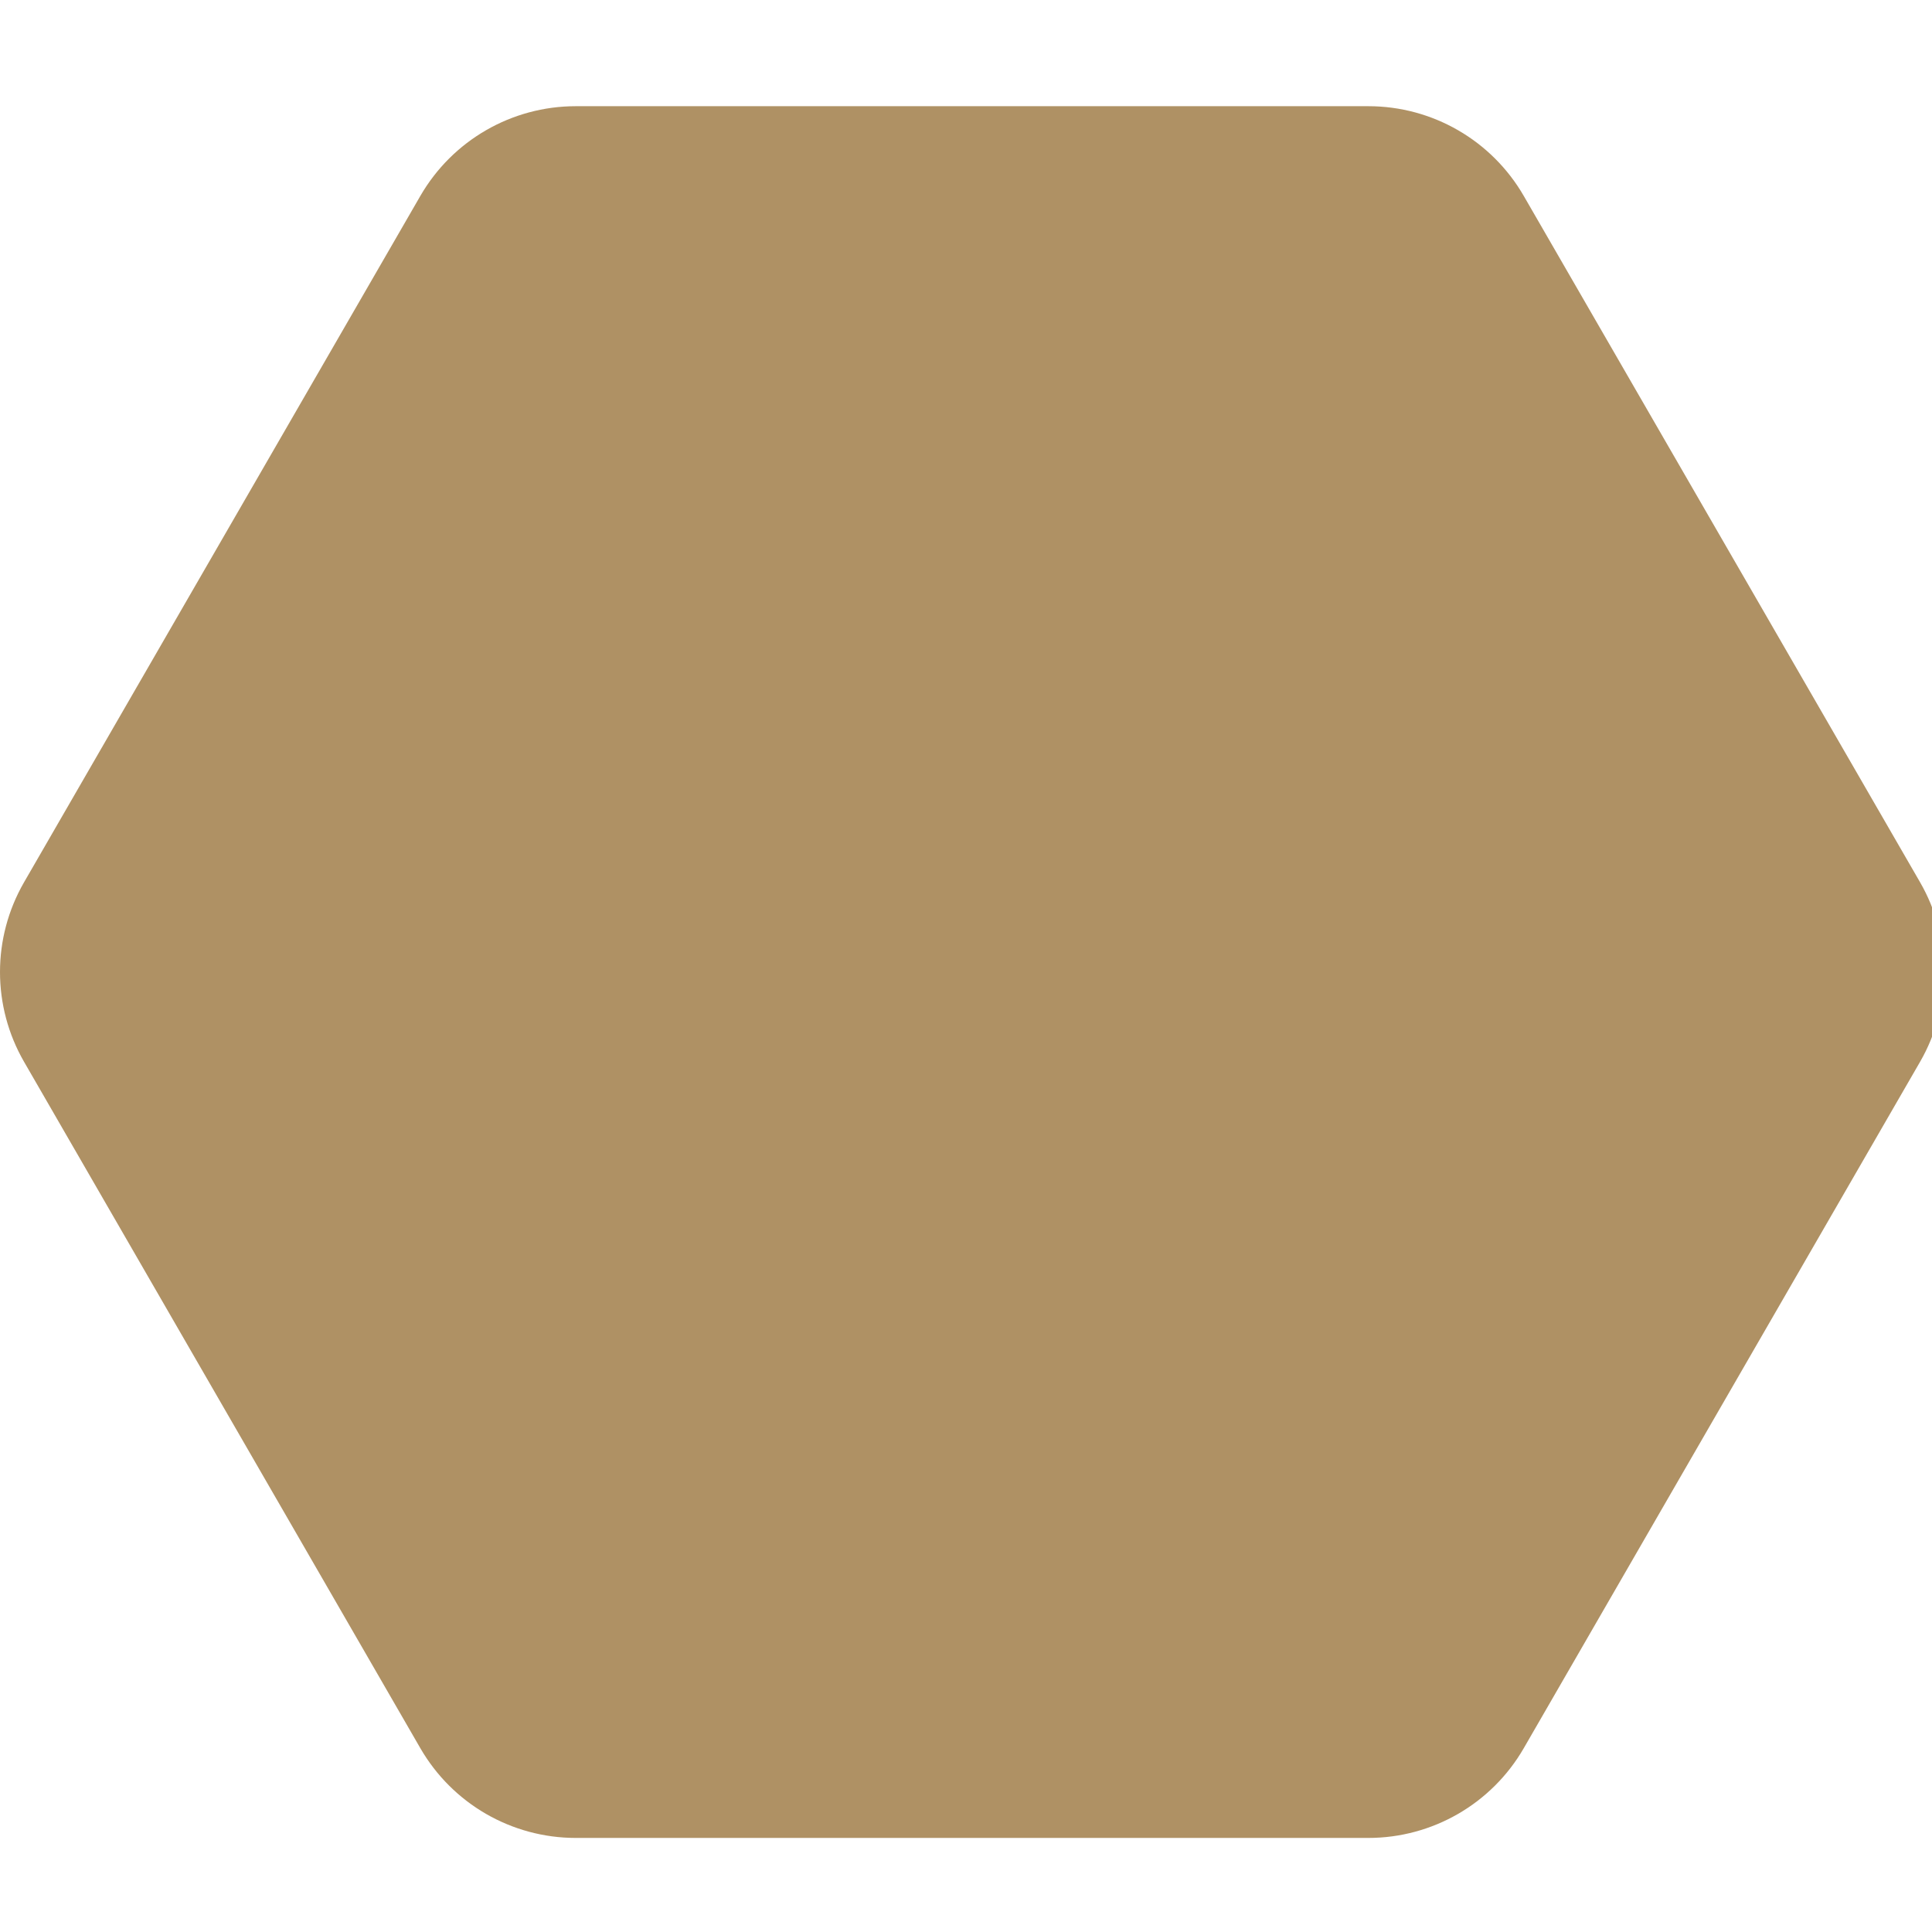
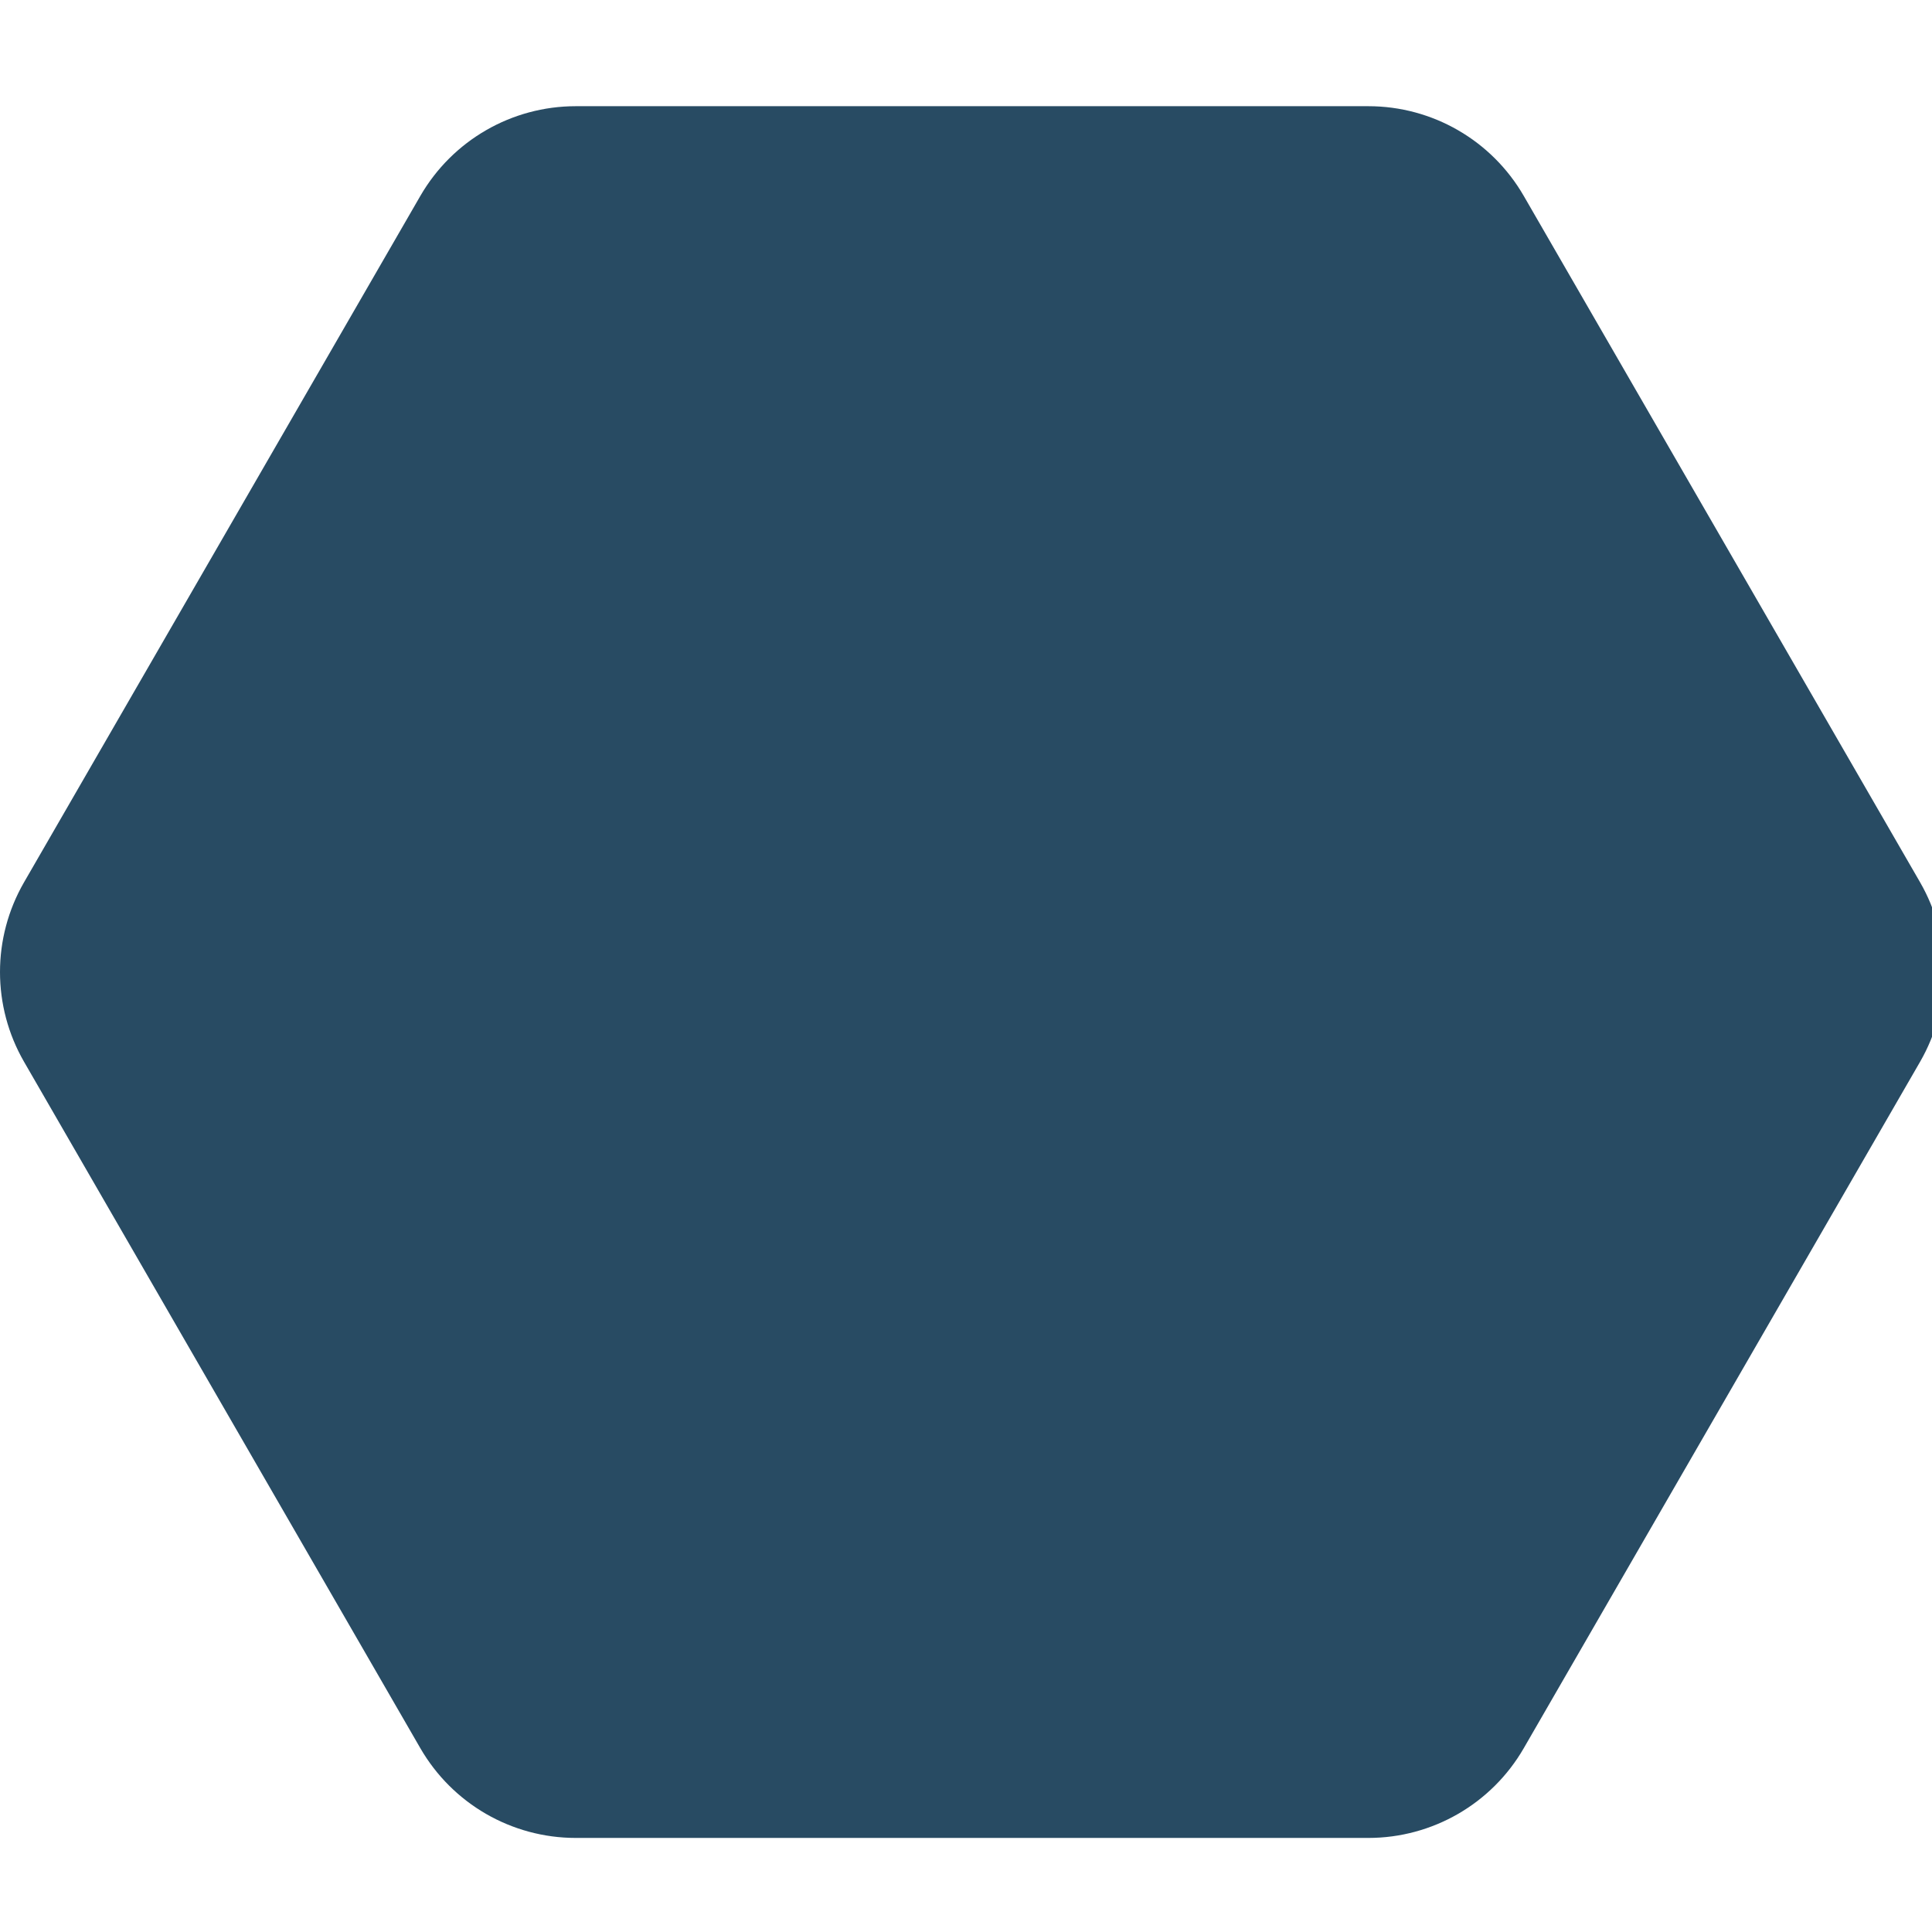
- <svg xmlns="http://www.w3.org/2000/svg" version="1.1" id="Capa_1" x="0px" y="0px" viewBox="0 0 480 480" style="enable-background:new 0 0 483.013 483.013;" fill="#AF9164" xml:space="preserve">
+ <svg xmlns="http://www.w3.org/2000/svg" version="1.1" id="Capa_1" x="0px" y="0px" viewBox="0 0 480 480" style="enable-background:new 0 0 483.013 483.013;" fill="#284B63" xml:space="preserve">
  <path d="M477.043,219.205L378.575,48.677c-7.974-13.802-22.683-22.292-38.607-22.292H143.041c-15.923,0-30.628,8.49-38.608,22.292  L5.971,219.205c-7.961,13.801-7.961,30.785,0,44.588l98.462,170.543c7.98,13.802,22.685,22.293,38.608,22.293h196.926  c15.925,0,30.634-8.491,38.607-22.293l98.469-170.543C485.003,249.99,485.003,233.006,477.043,219.205z" />
</svg>
